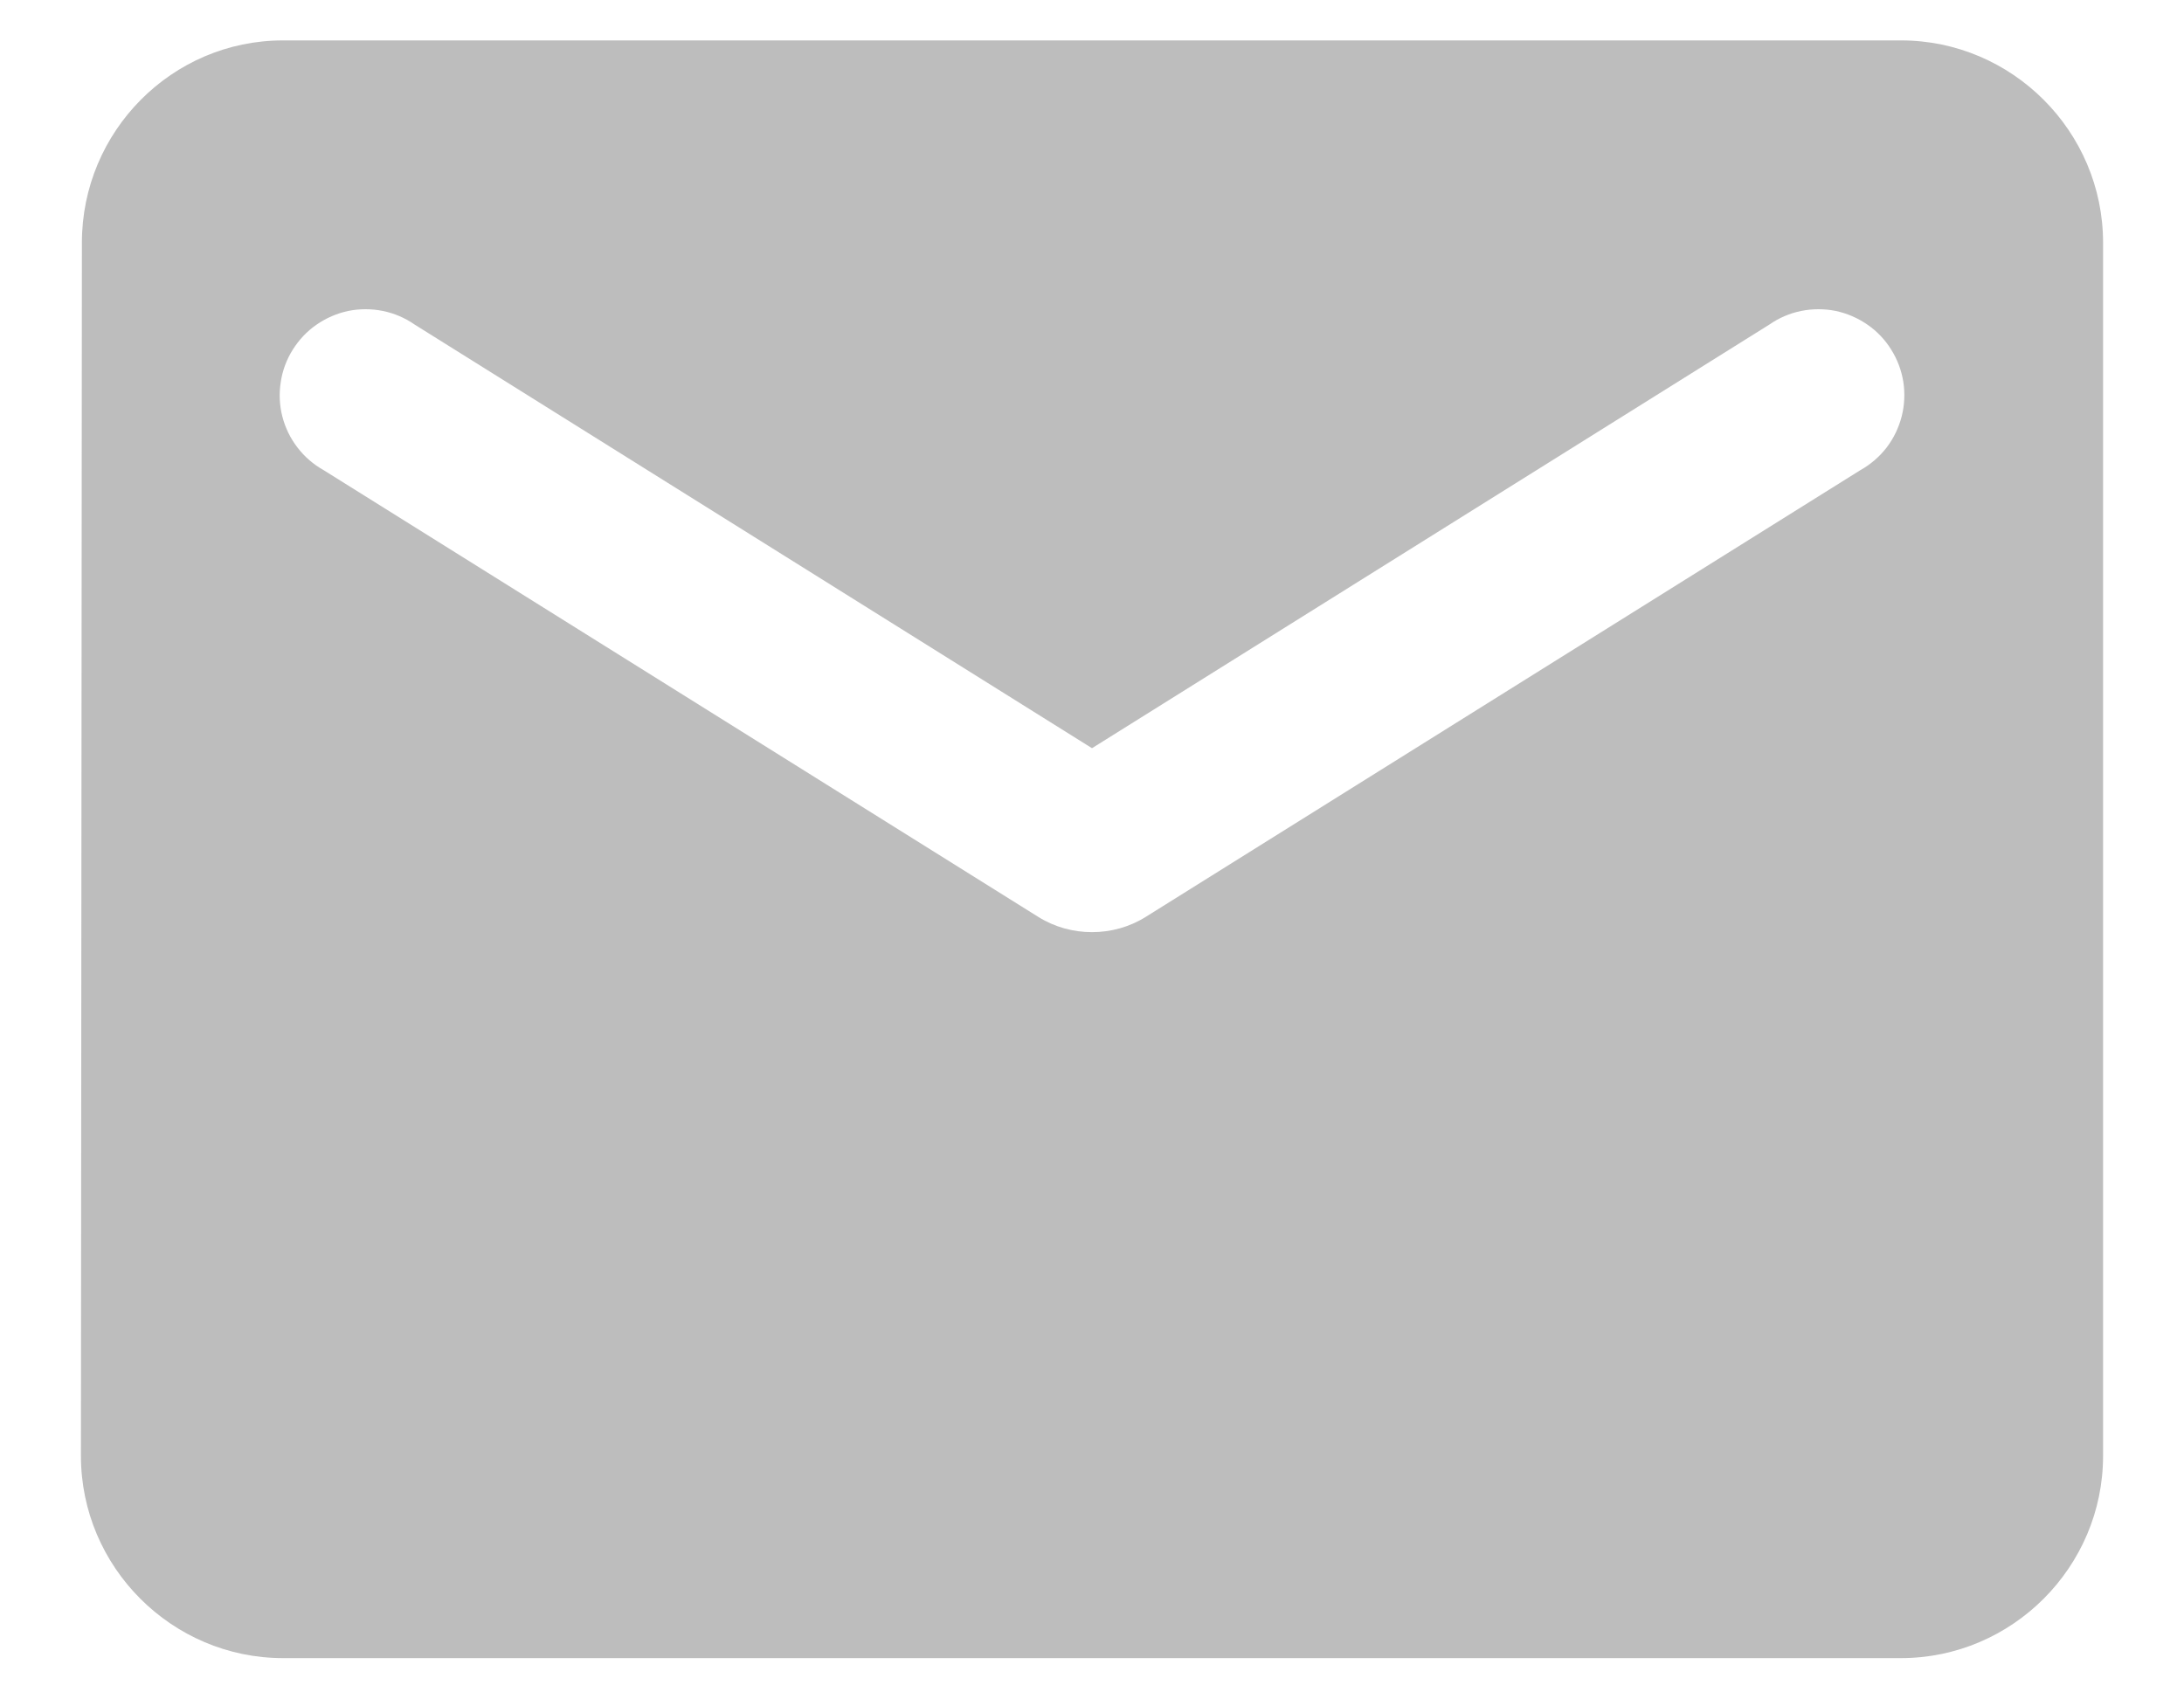
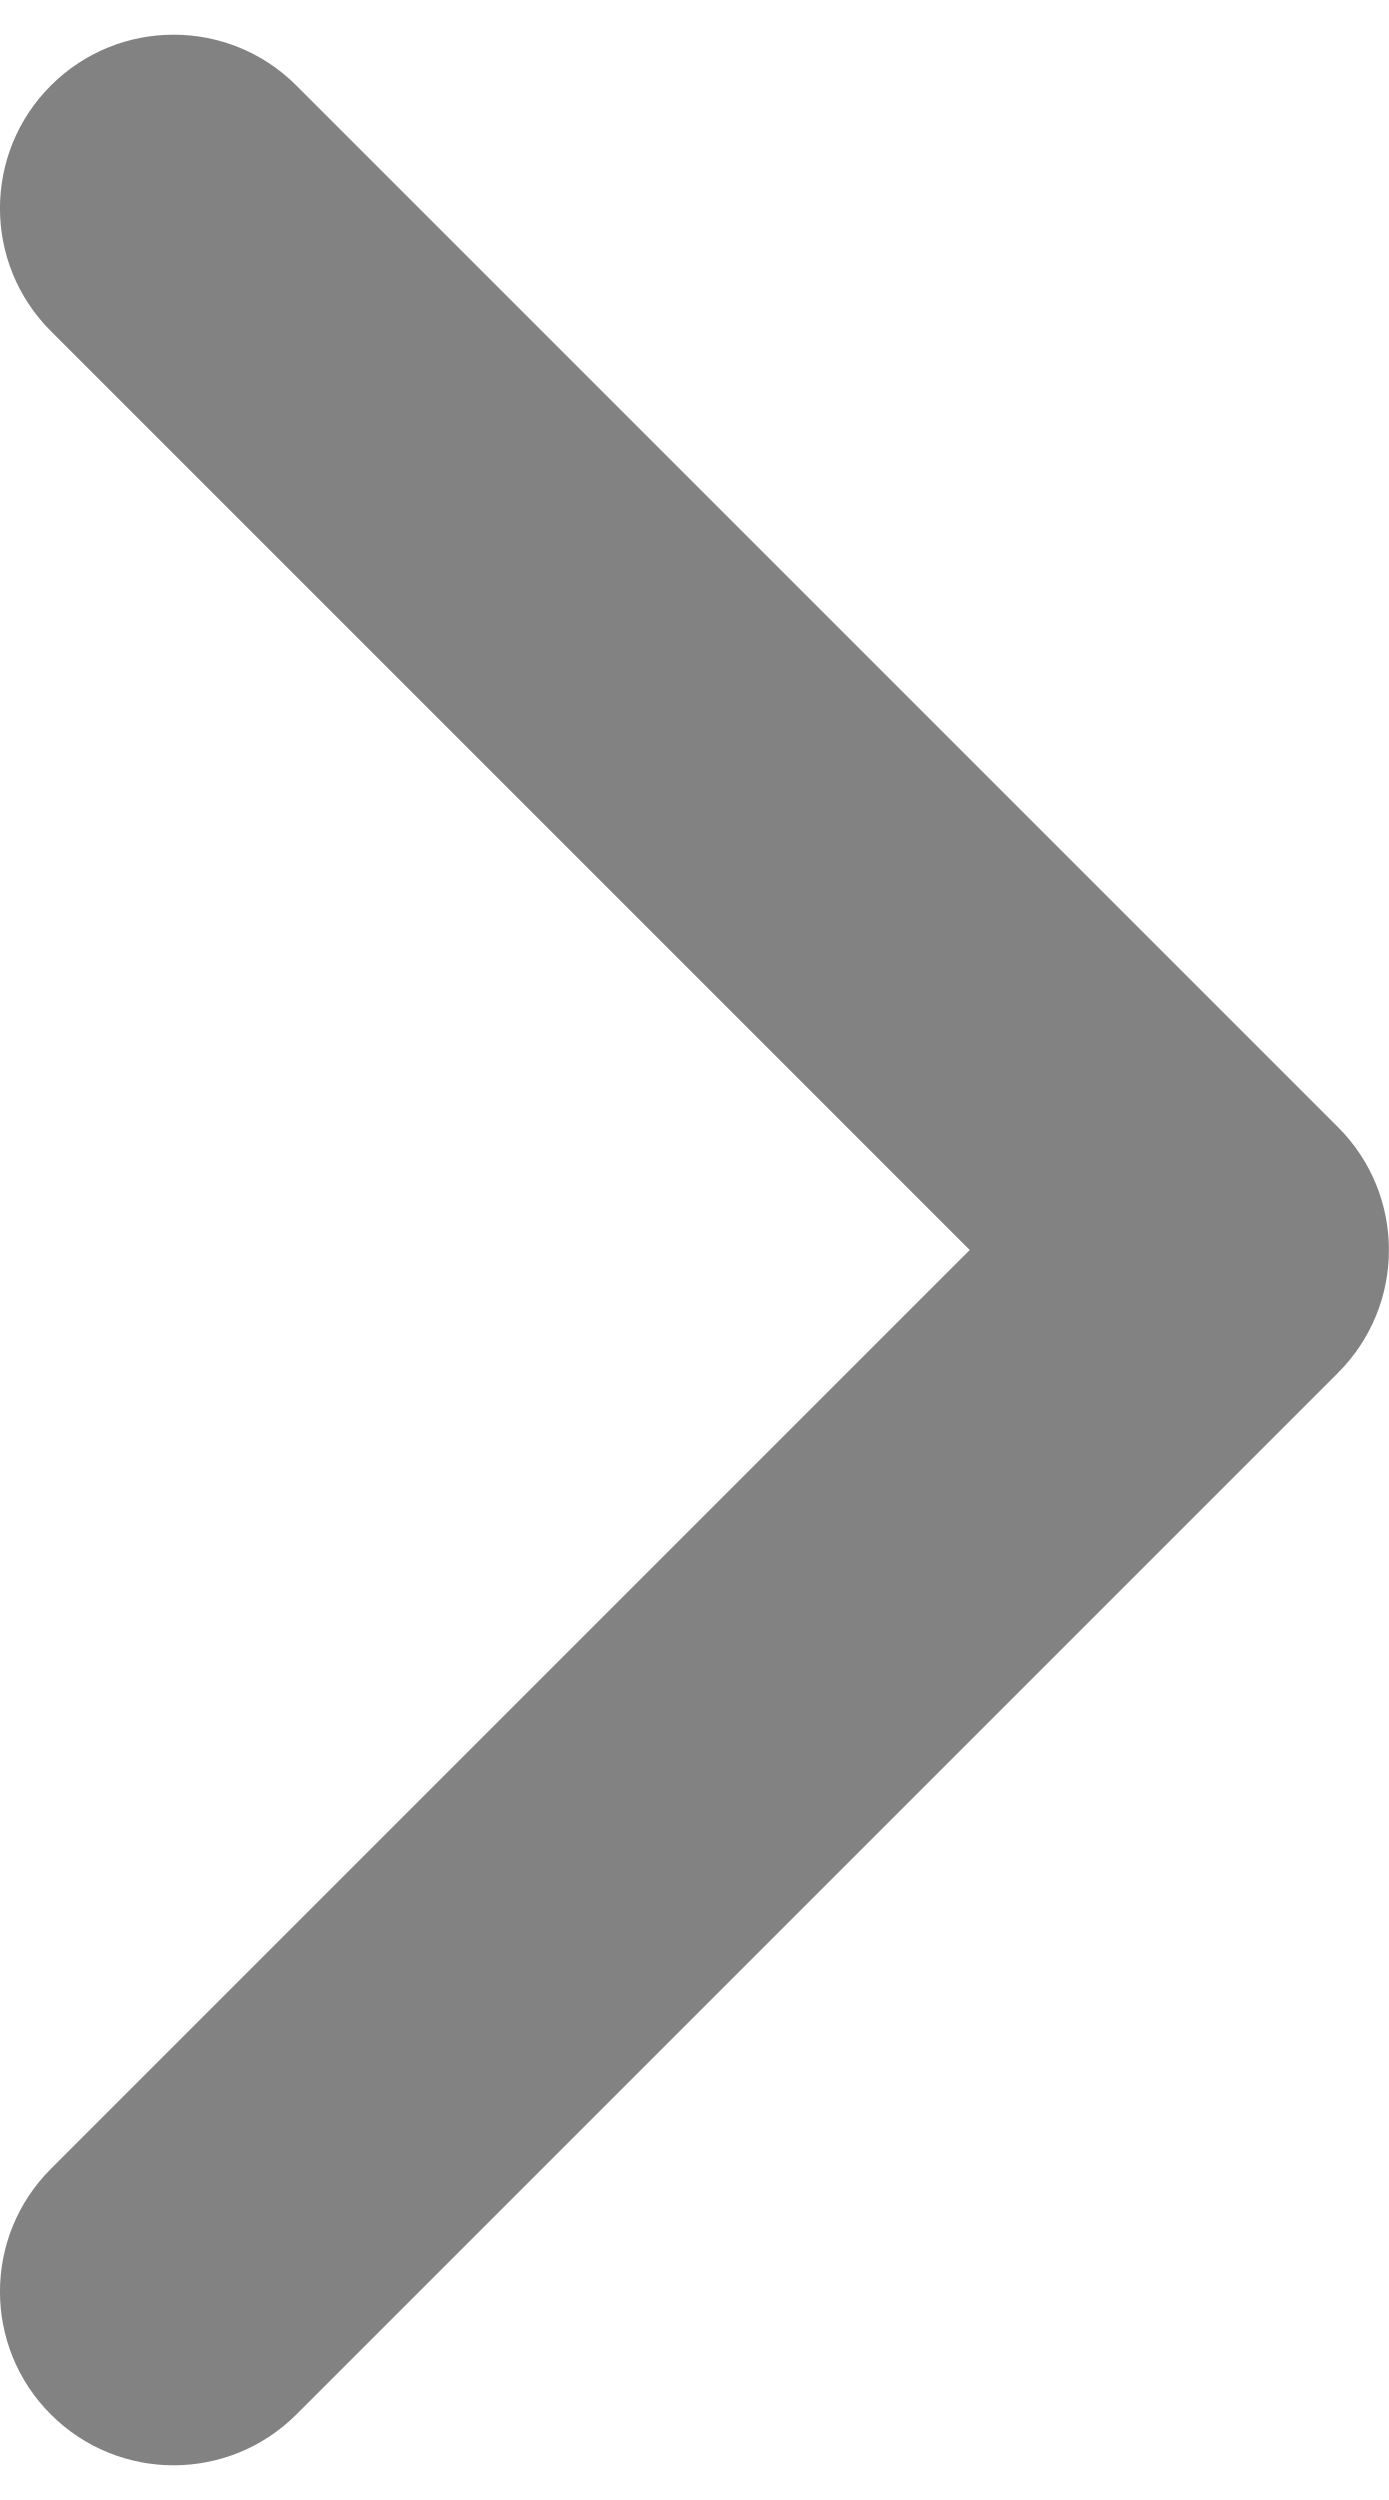
- <svg xmlns="http://www.w3.org/2000/svg" width="18" height="14" viewBox="0 0 18 14" fill="none">
-   <path d="M15.667 0.333H2.333C1.417 0.333 0.675 1.083 0.675 2L0.667 12C0.667 12.917 1.417 13.667 2.333 13.667H15.667C16.583 13.667 17.333 12.917 17.333 12V2C17.333 1.083 16.583 0.333 15.667 0.333ZM15.333 3.875L9.442 7.558C9.175 7.725 8.825 7.725 8.558 7.558L2.667 3.875C2.583 3.828 2.51 3.765 2.452 3.689C2.393 3.613 2.351 3.526 2.327 3.433C2.303 3.34 2.299 3.243 2.314 3.149C2.328 3.054 2.362 2.963 2.413 2.882C2.464 2.801 2.53 2.73 2.609 2.676C2.688 2.621 2.777 2.583 2.87 2.563C2.964 2.544 3.061 2.544 3.155 2.563C3.249 2.582 3.338 2.62 3.417 2.675L9 6.167L14.583 2.675C14.662 2.62 14.751 2.582 14.845 2.563C14.939 2.544 15.036 2.544 15.13 2.563C15.223 2.583 15.312 2.621 15.391 2.676C15.47 2.73 15.537 2.801 15.587 2.882C15.638 2.963 15.672 3.054 15.687 3.149C15.701 3.243 15.697 3.34 15.673 3.433C15.649 3.526 15.607 3.613 15.549 3.689C15.49 3.765 15.417 3.828 15.333 3.875Z" fill="#BDBDBD" />
+ <svg xmlns="http://www.w3.org/2000/svg" width="10" height="18" fill="none">
+   <path fill-rule="evenodd" clip-rule="evenodd" d="M.366.616a1.25 1.25 0 0 1 1.768 0l7.5 7.5a1.25 1.25 0 0 1 0 1.768l-7.5 7.5a1.25 1.25 0 0 1-1.768-1.768L6.982 9 .366 2.384a1.25 1.25 0 0 1 0-1.768z" fill="#828282" />
</svg>
